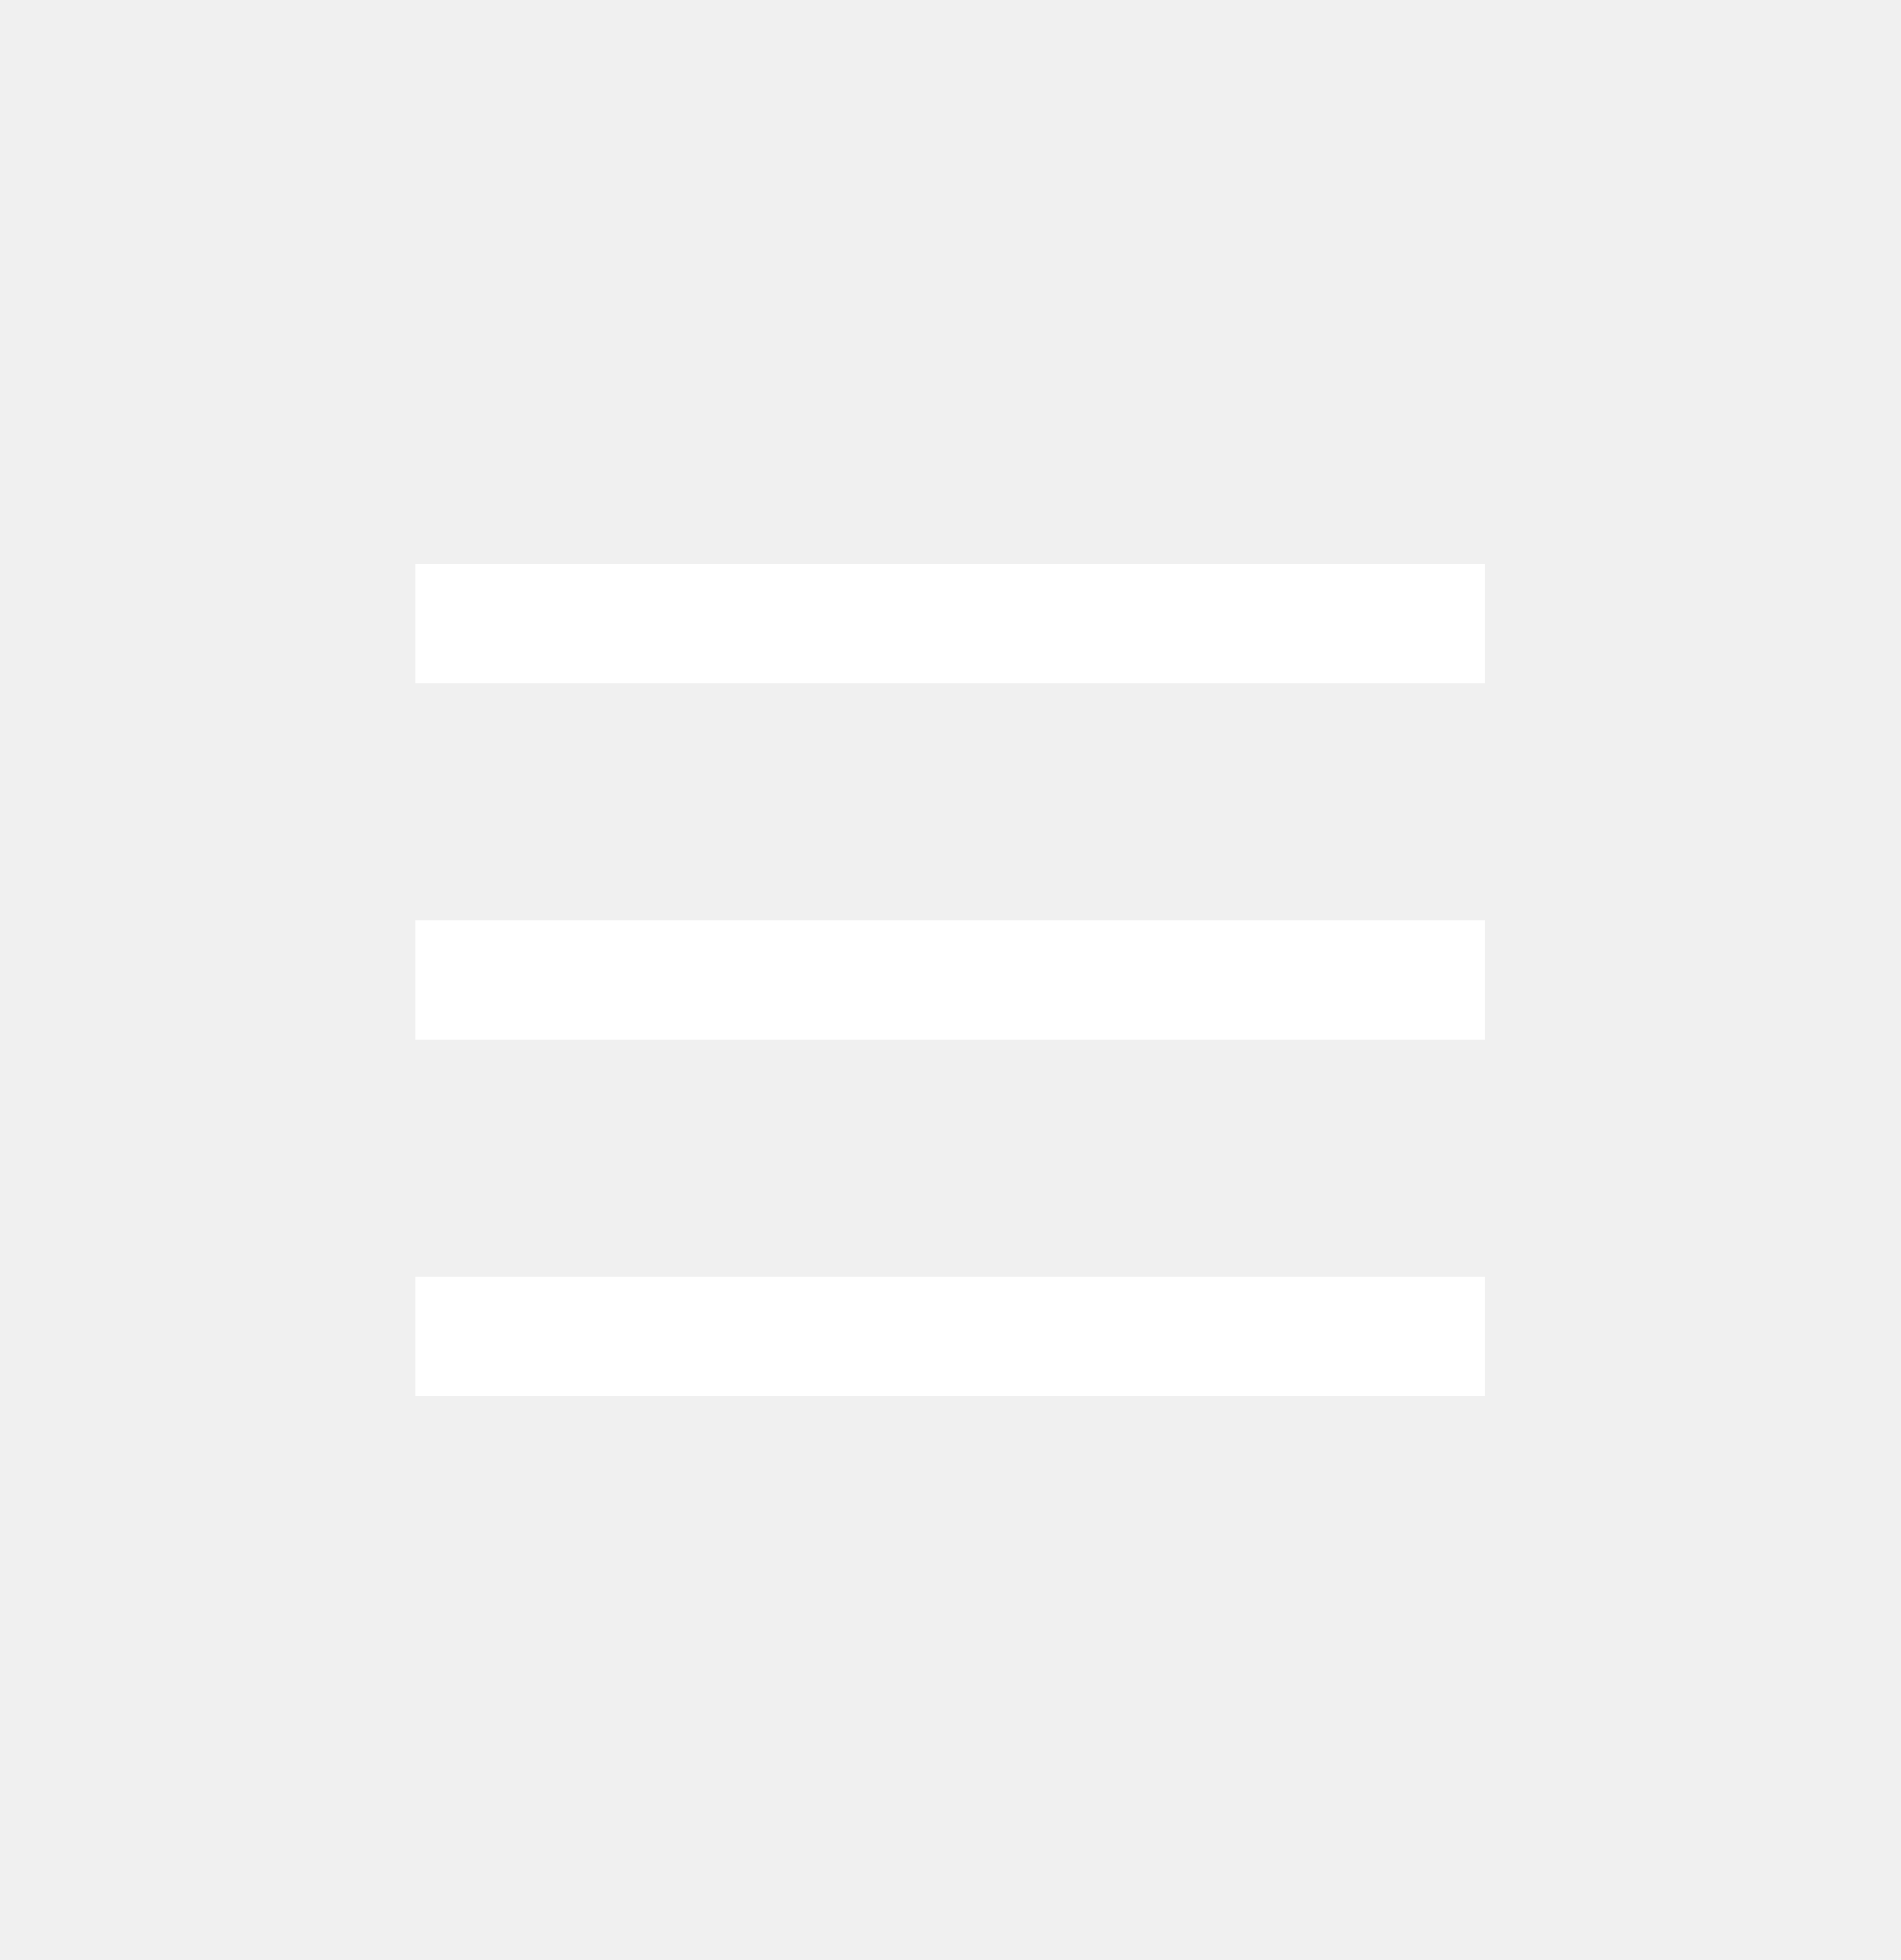
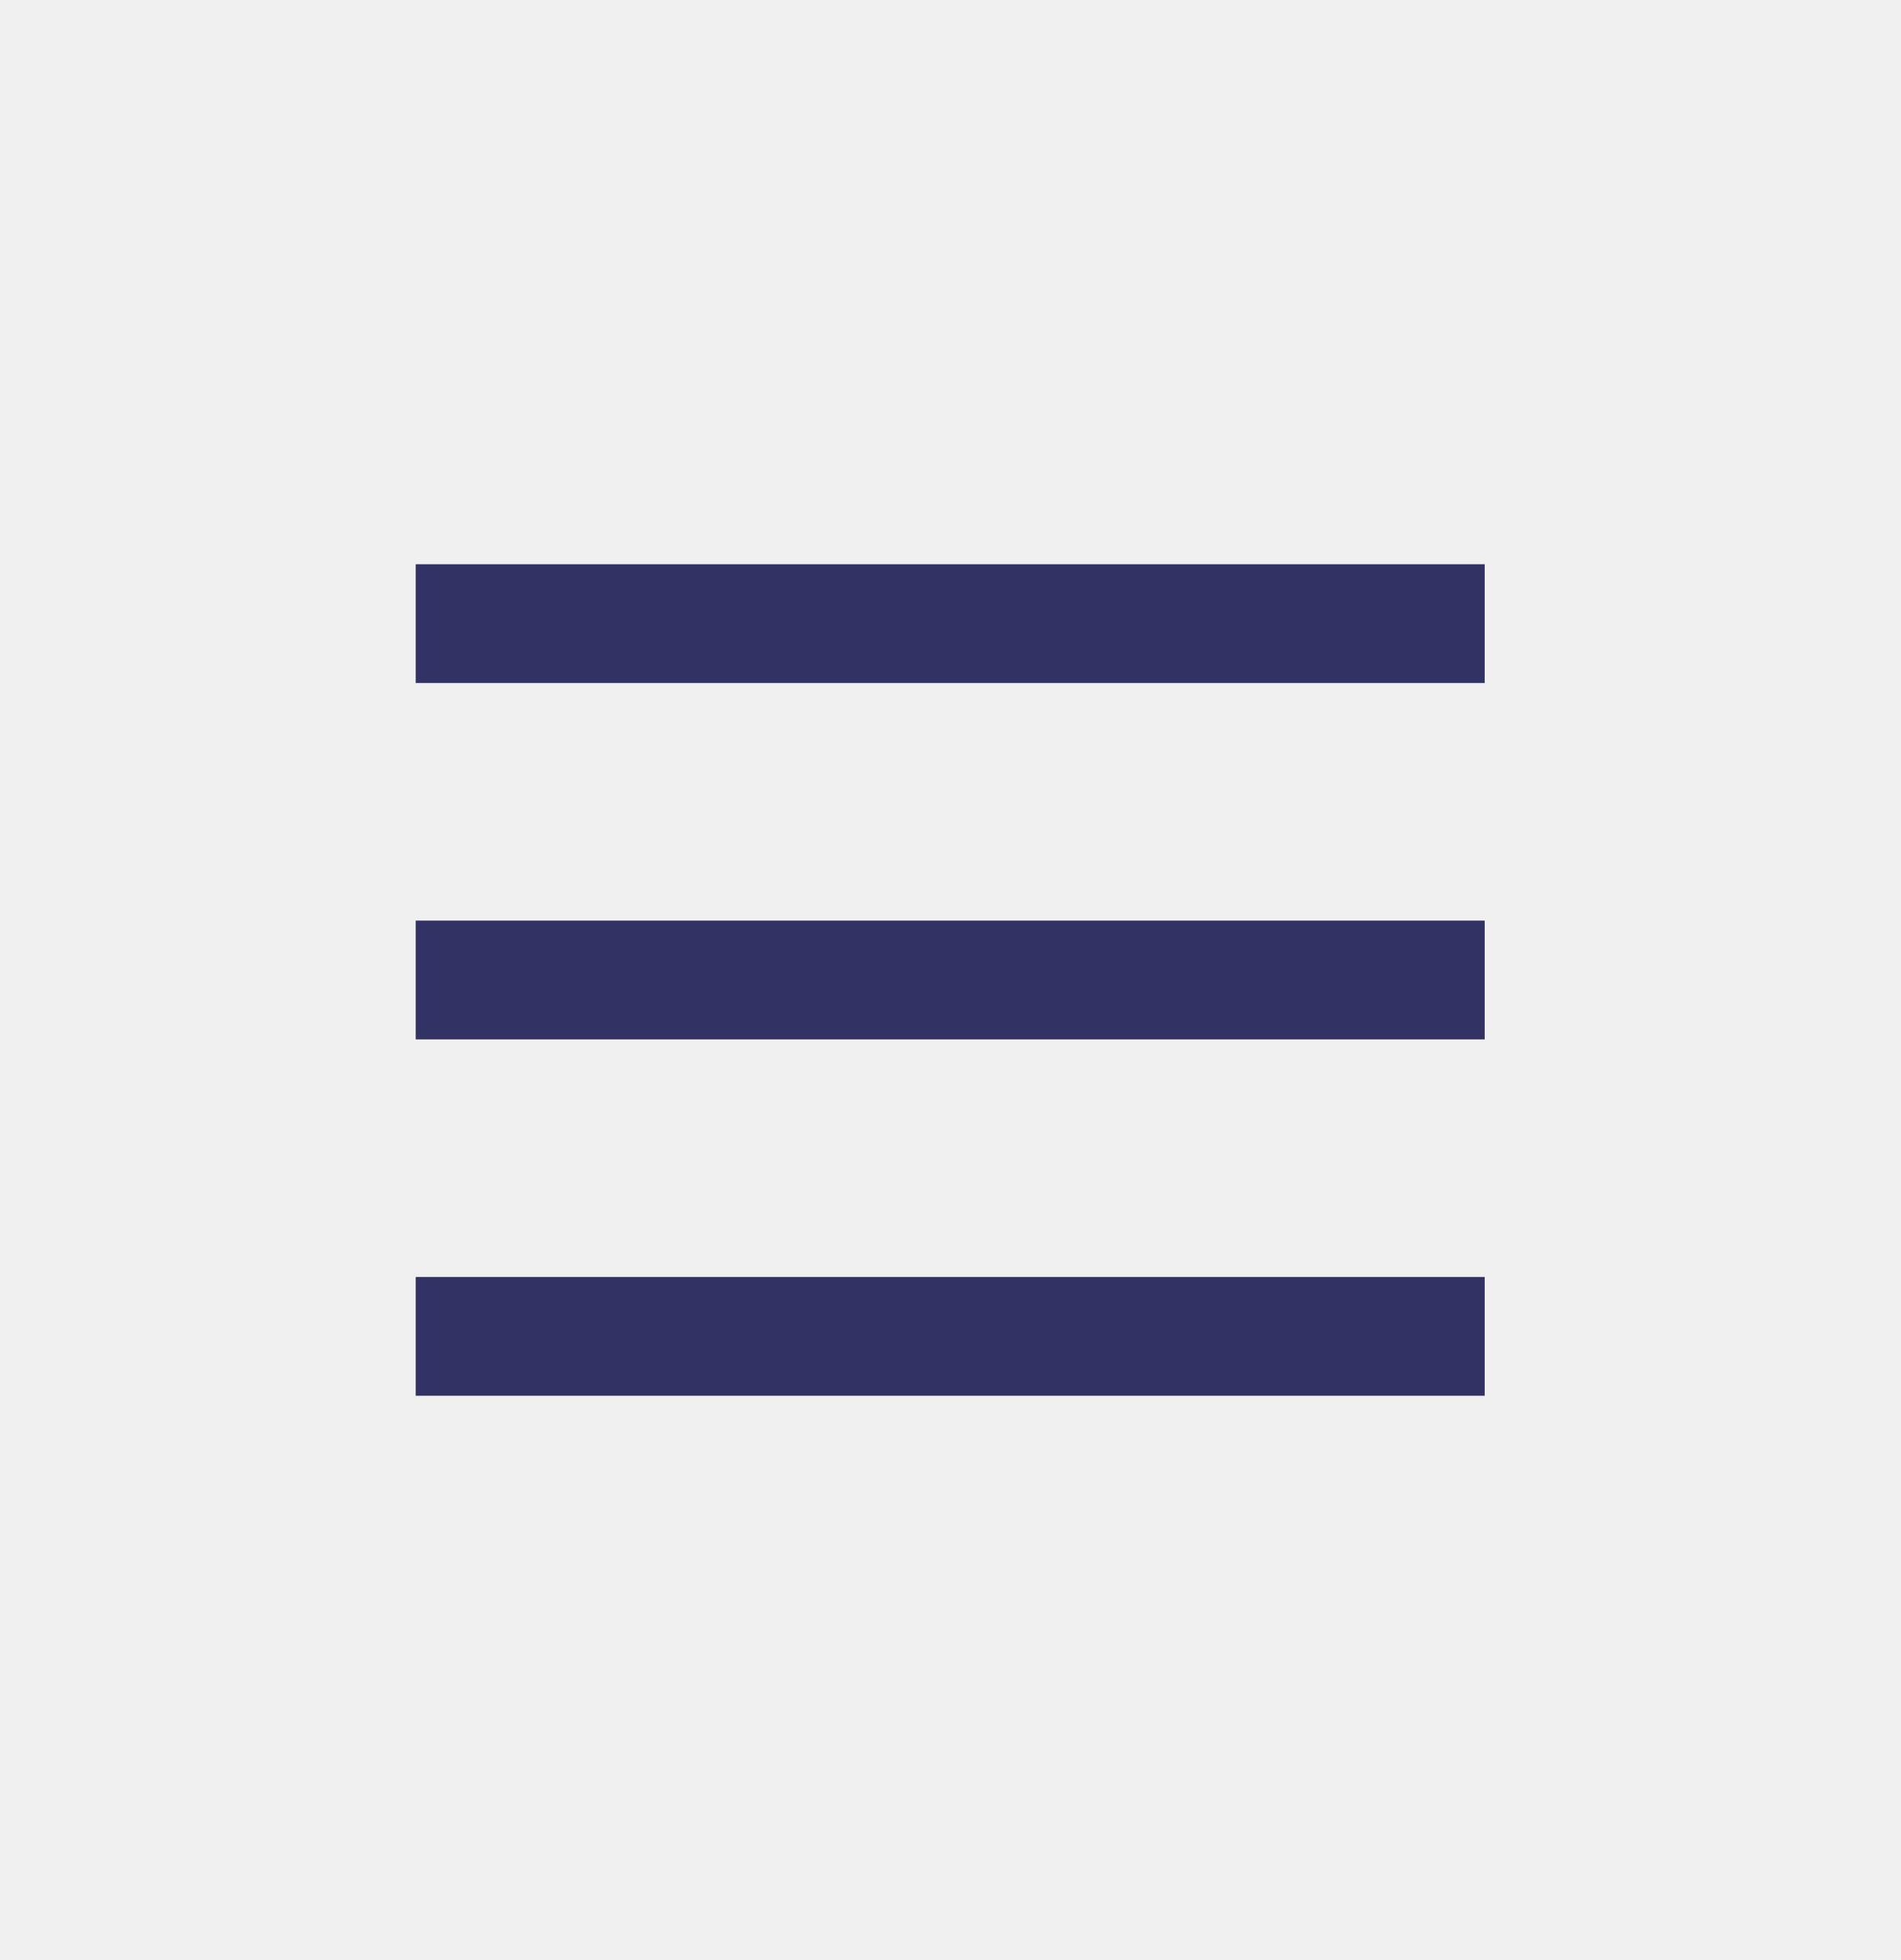
<svg xmlns="http://www.w3.org/2000/svg" width="32" height="33" viewBox="0 0 32 33" fill="none">
-   <path d="M7 10.5H25" stroke="white" stroke-width="2" />
-   <path d="M7 16.5H25" stroke="white" stroke-width="2" />
-   <path d="M7 22.5H25" stroke="white" stroke-width="2" />
+   <path d="M7 10.5H25" stroke="#323264" stroke-width="2" />
+   <path d="M7 16.5H25" stroke="#323264" stroke-width="2" />
+   <path d="M7 22.5H25" stroke="#323264" stroke-width="2" />
</svg>
